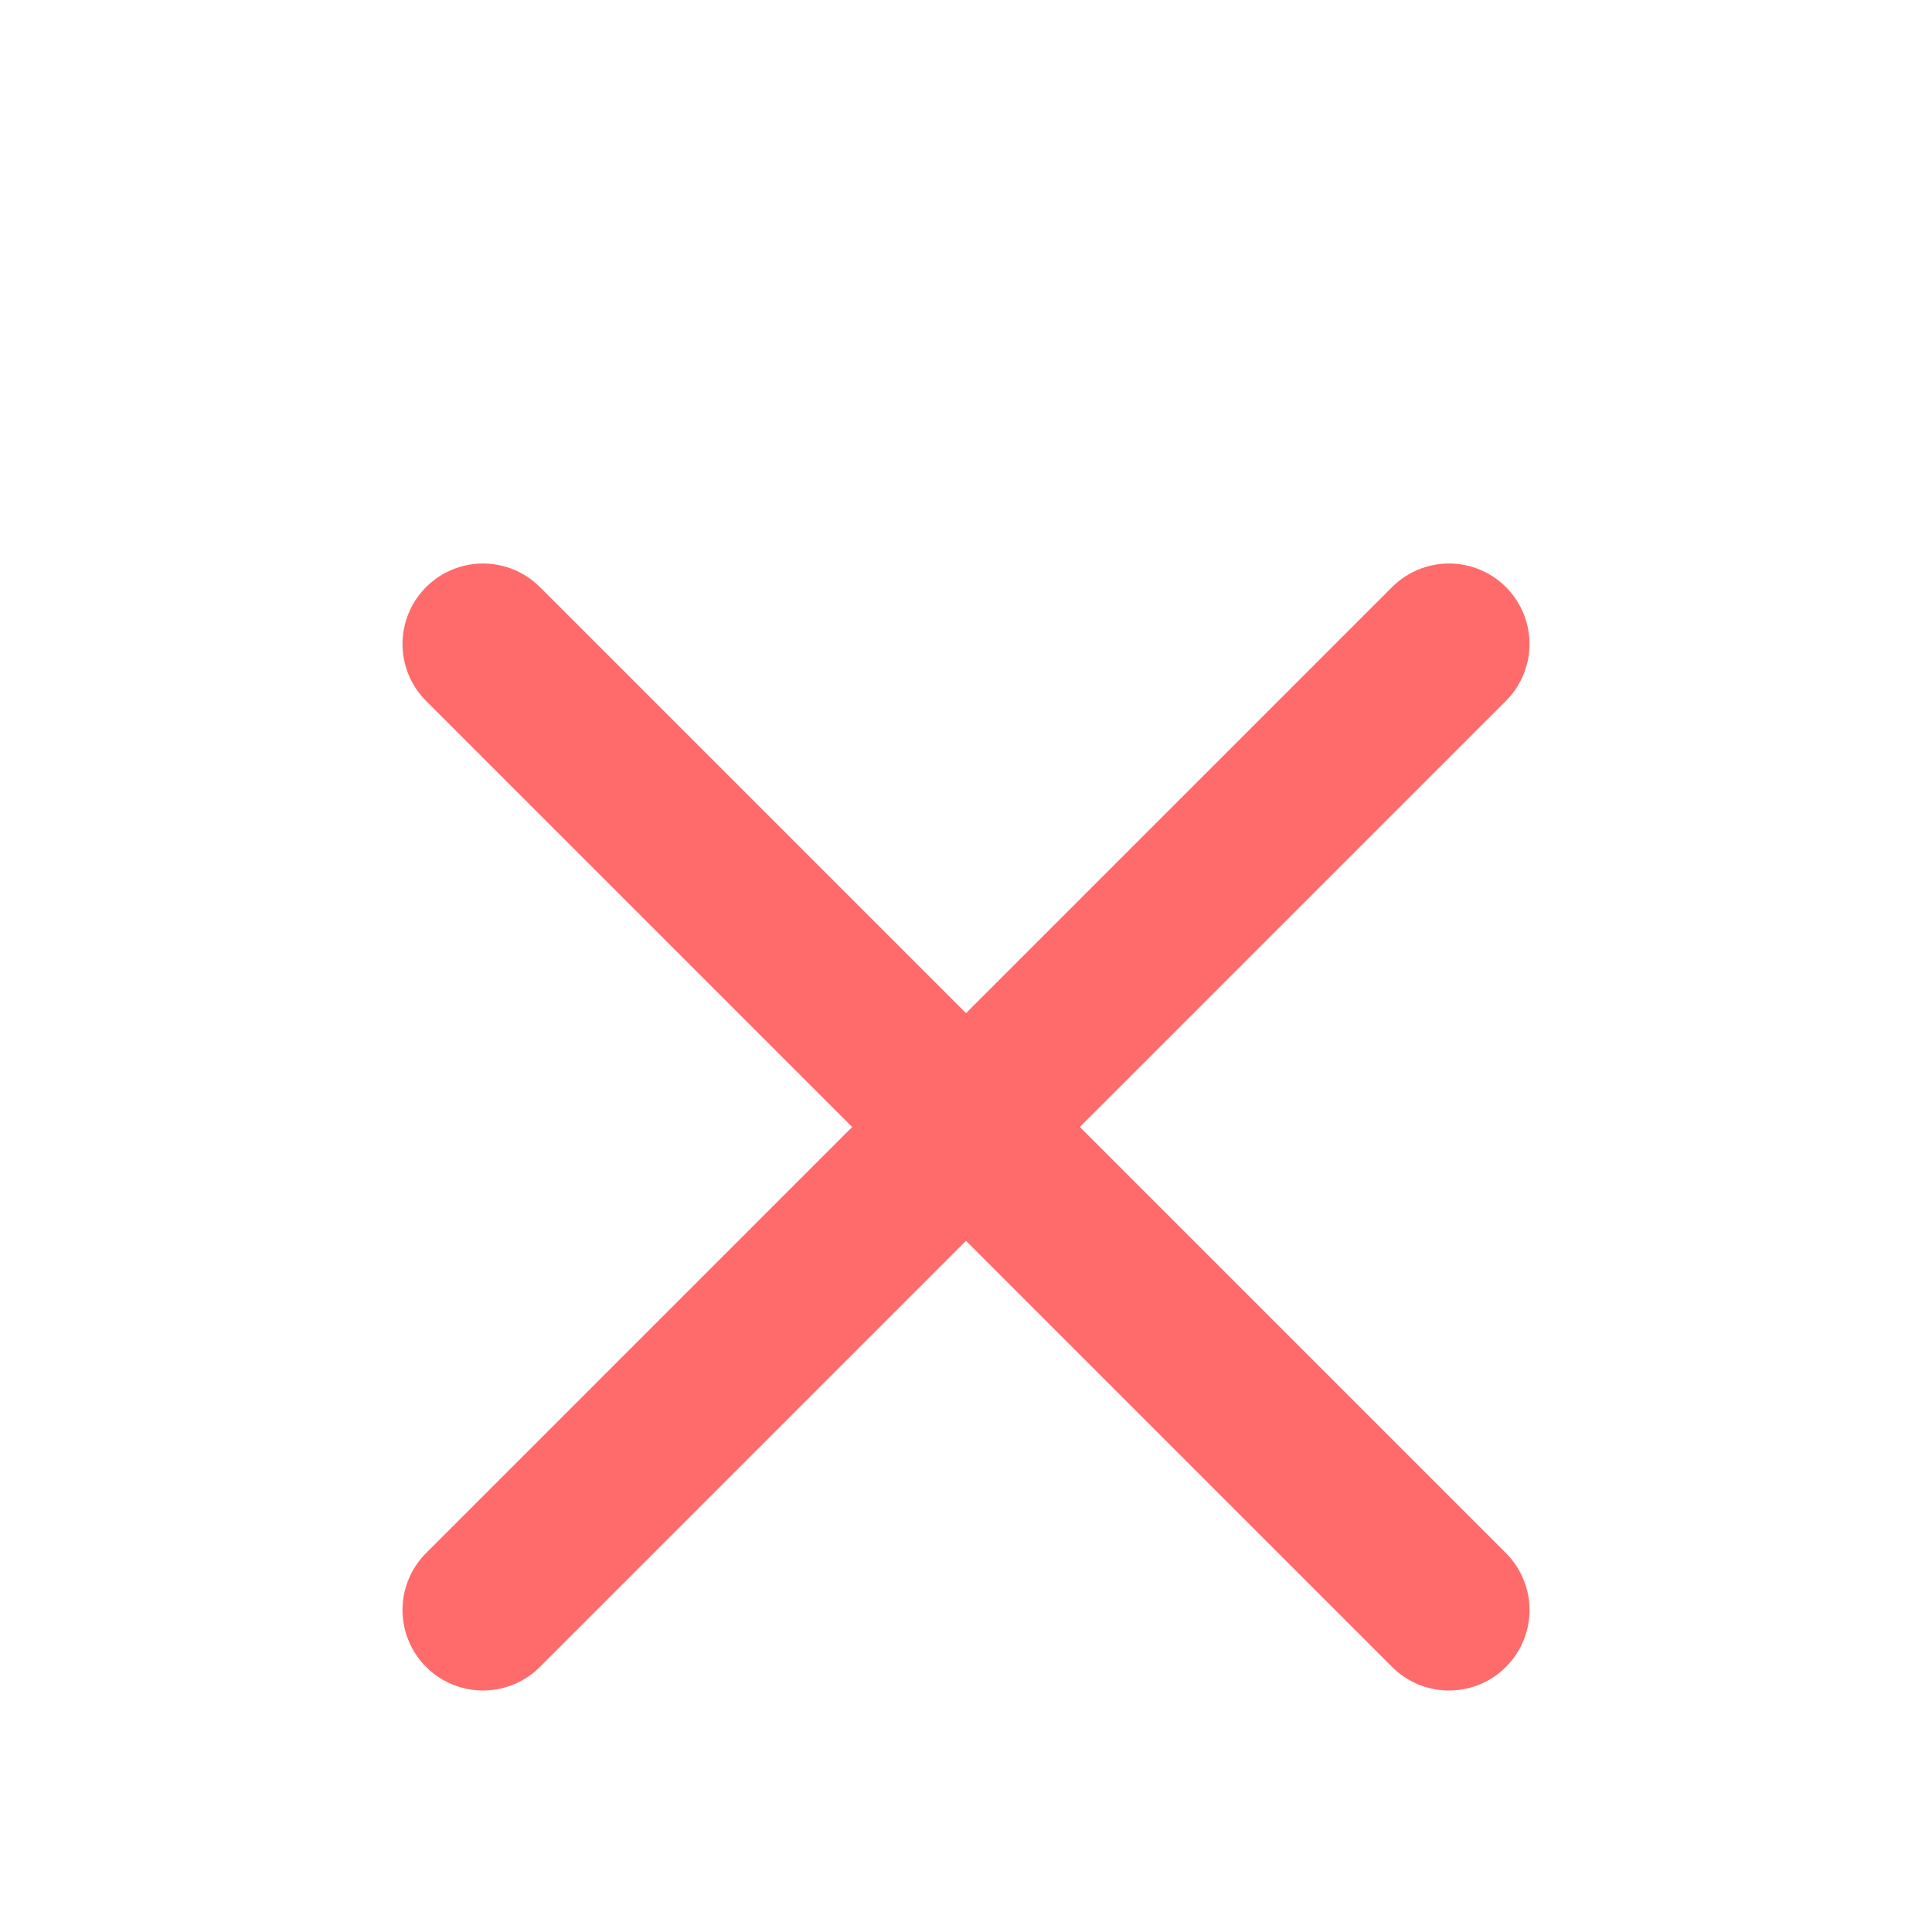
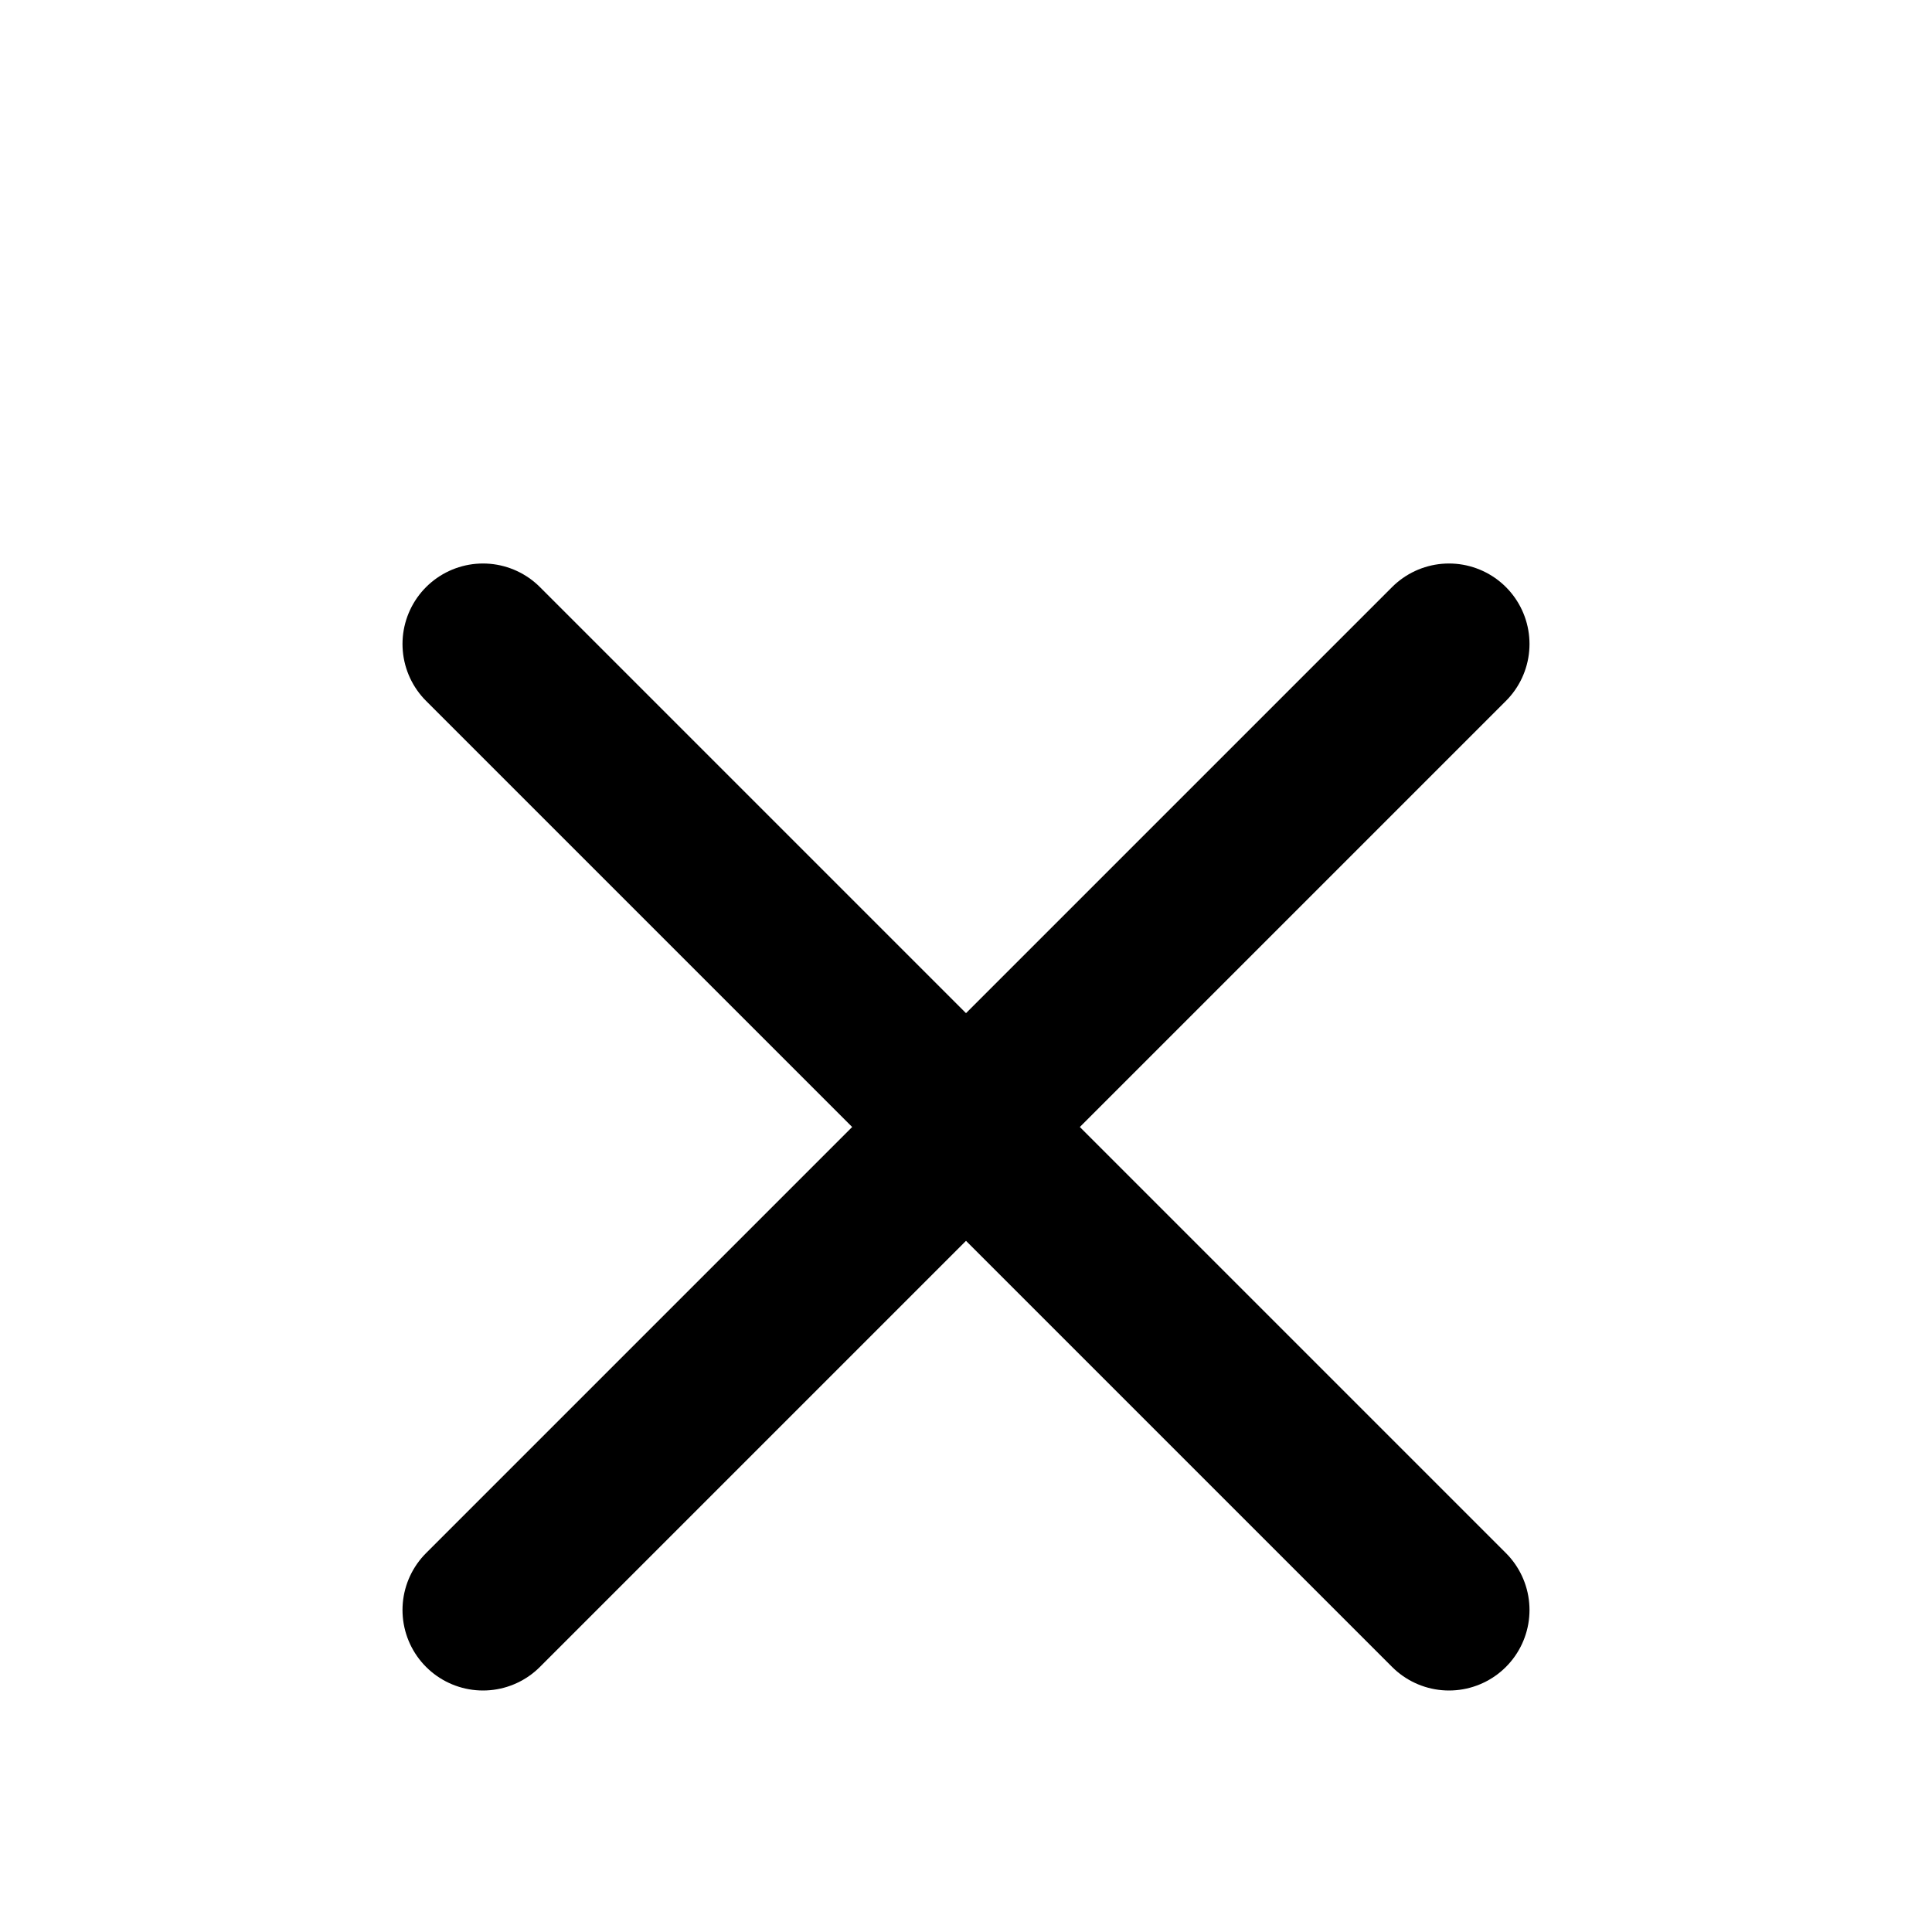
- <svg xmlns="http://www.w3.org/2000/svg" width="24" height="24" viewBox="0 0 24 24" fill="none" stroke="#FF6B6B" stroke-width="2" stroke-linecap="round" stroke-linejoin="round" class="feather feather-x">
+ <svg xmlns="http://www.w3.org/2000/svg" width="24" height="24" viewBox="0 0 24 24" fill="none" stroke="currentColor" stroke-width="2" stroke-linecap="round" stroke-linejoin="round" class="feather feather-x">
  <g transform="translate(0, 2)">
    <line x1="18" y1="6" x2="6" y2="18" />
    <line x1="6" y1="6" x2="18" y2="18" />
  </g>
</svg>
